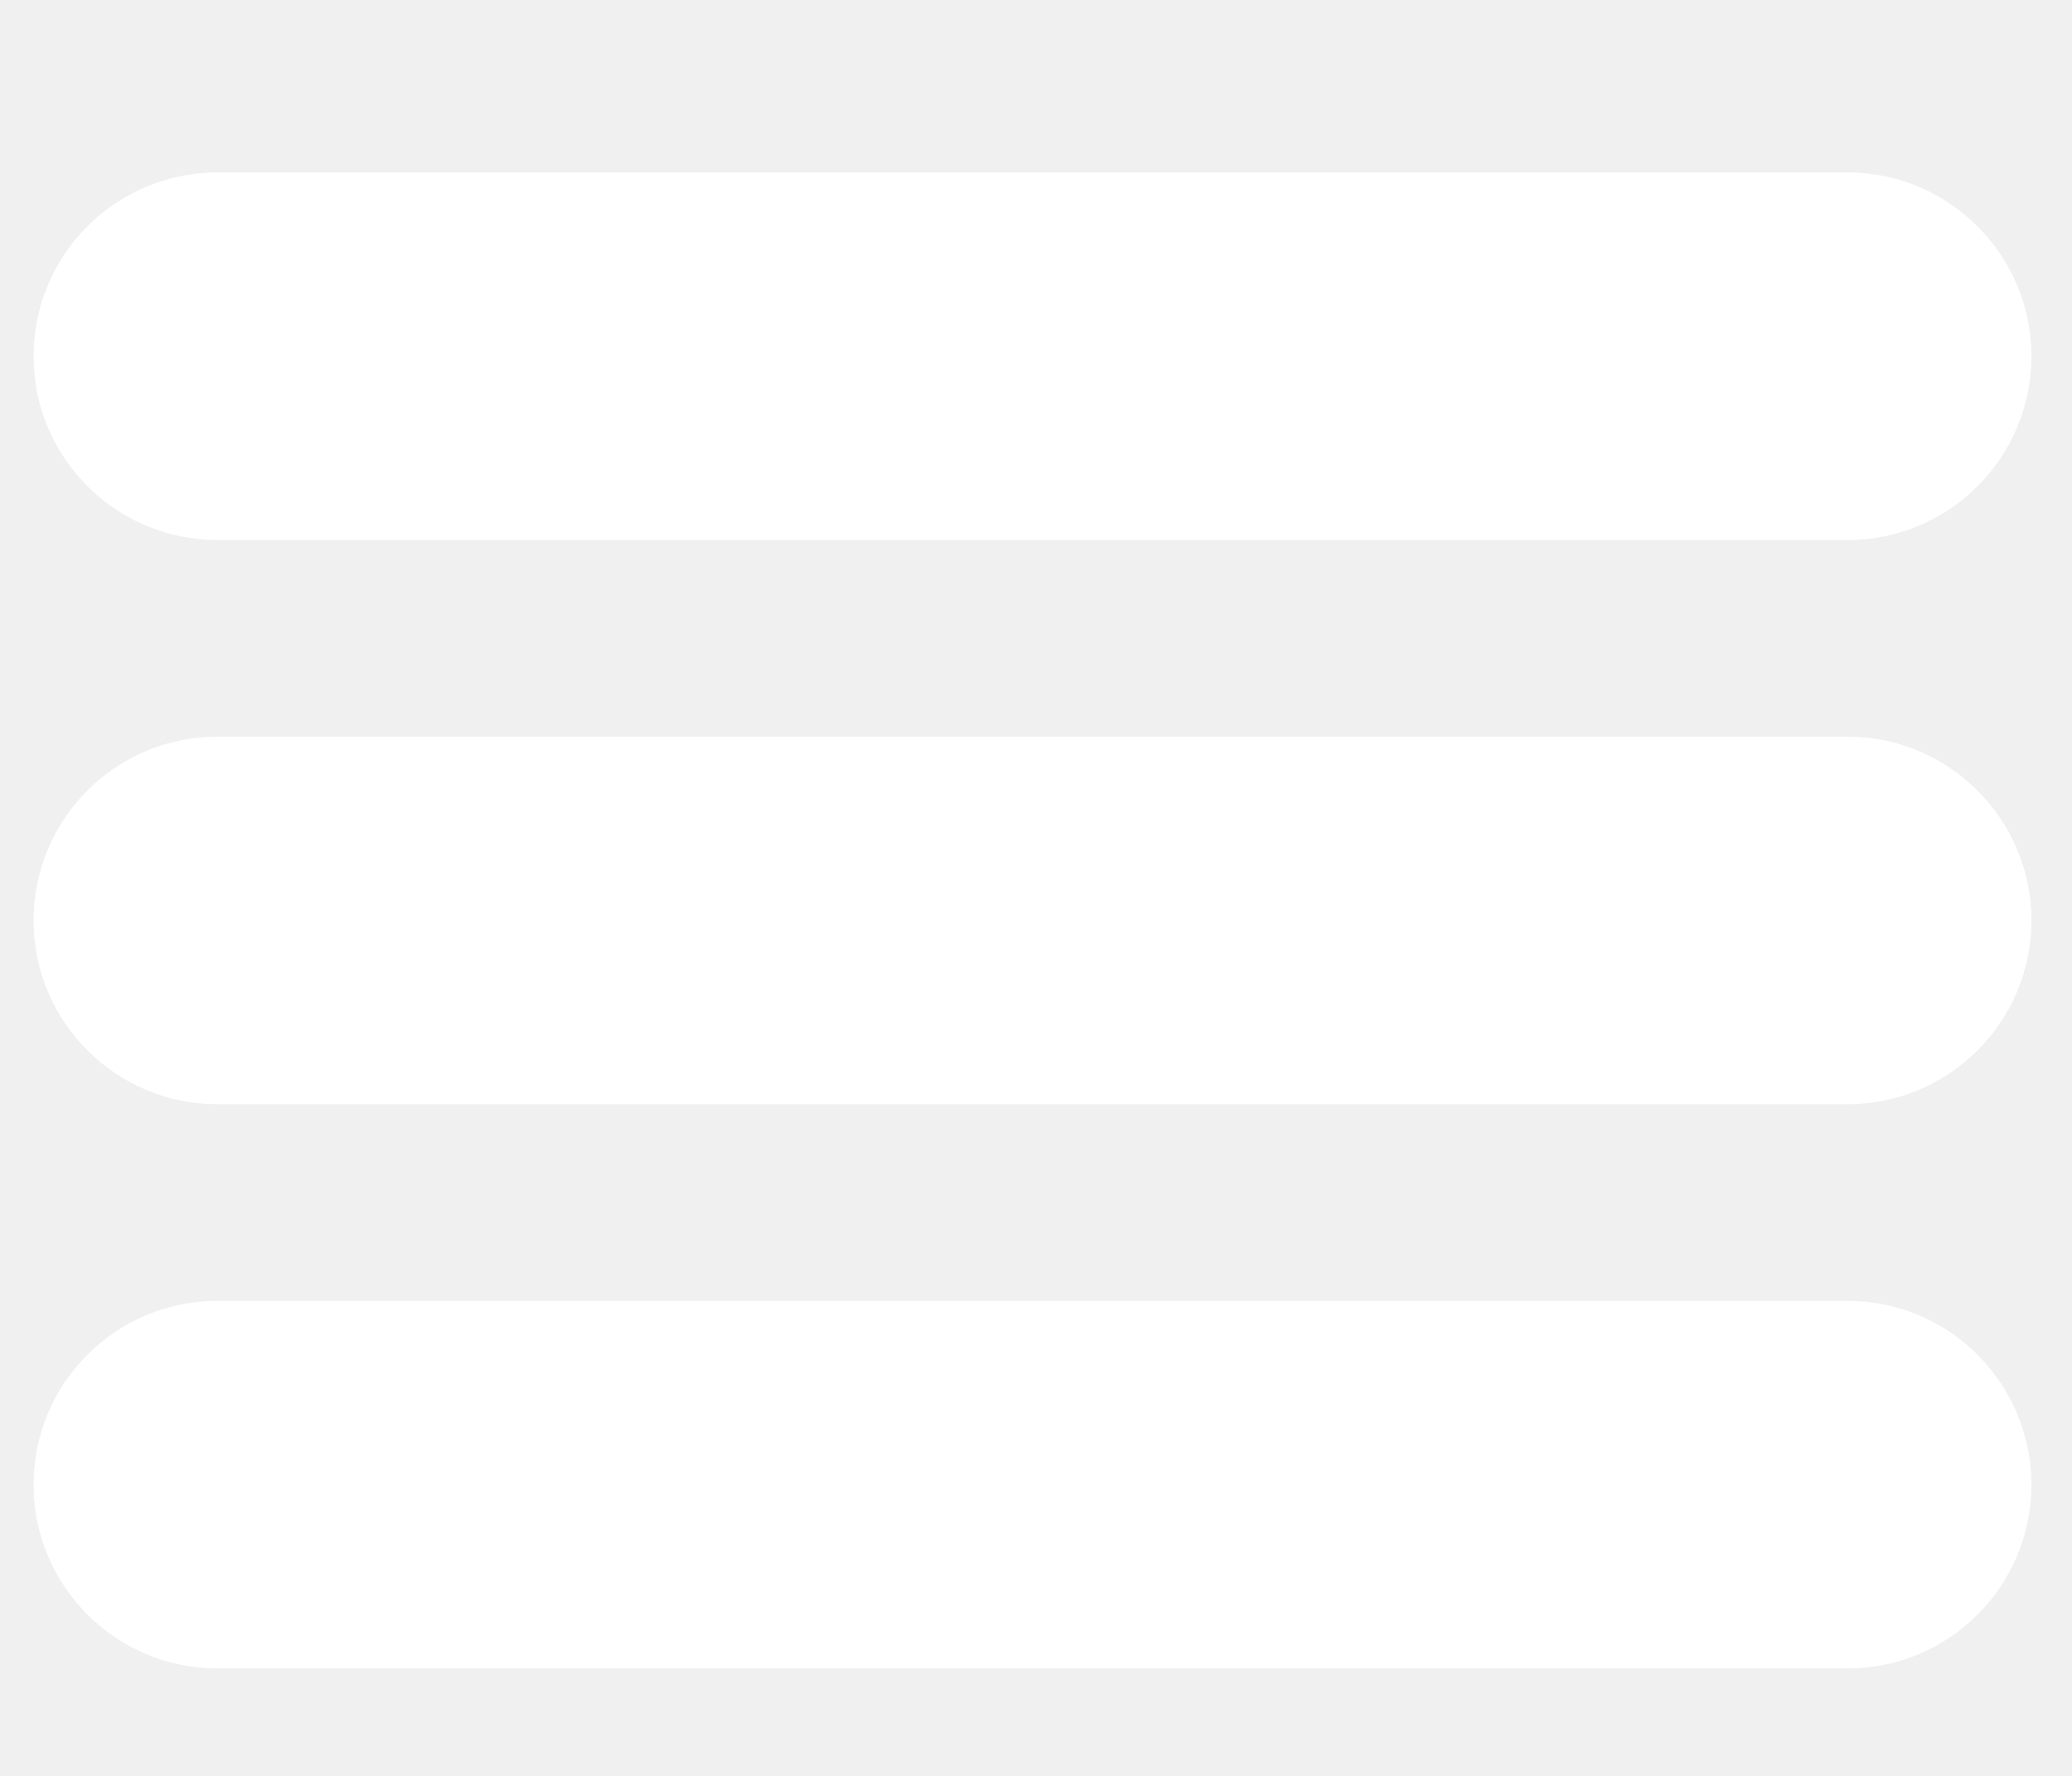
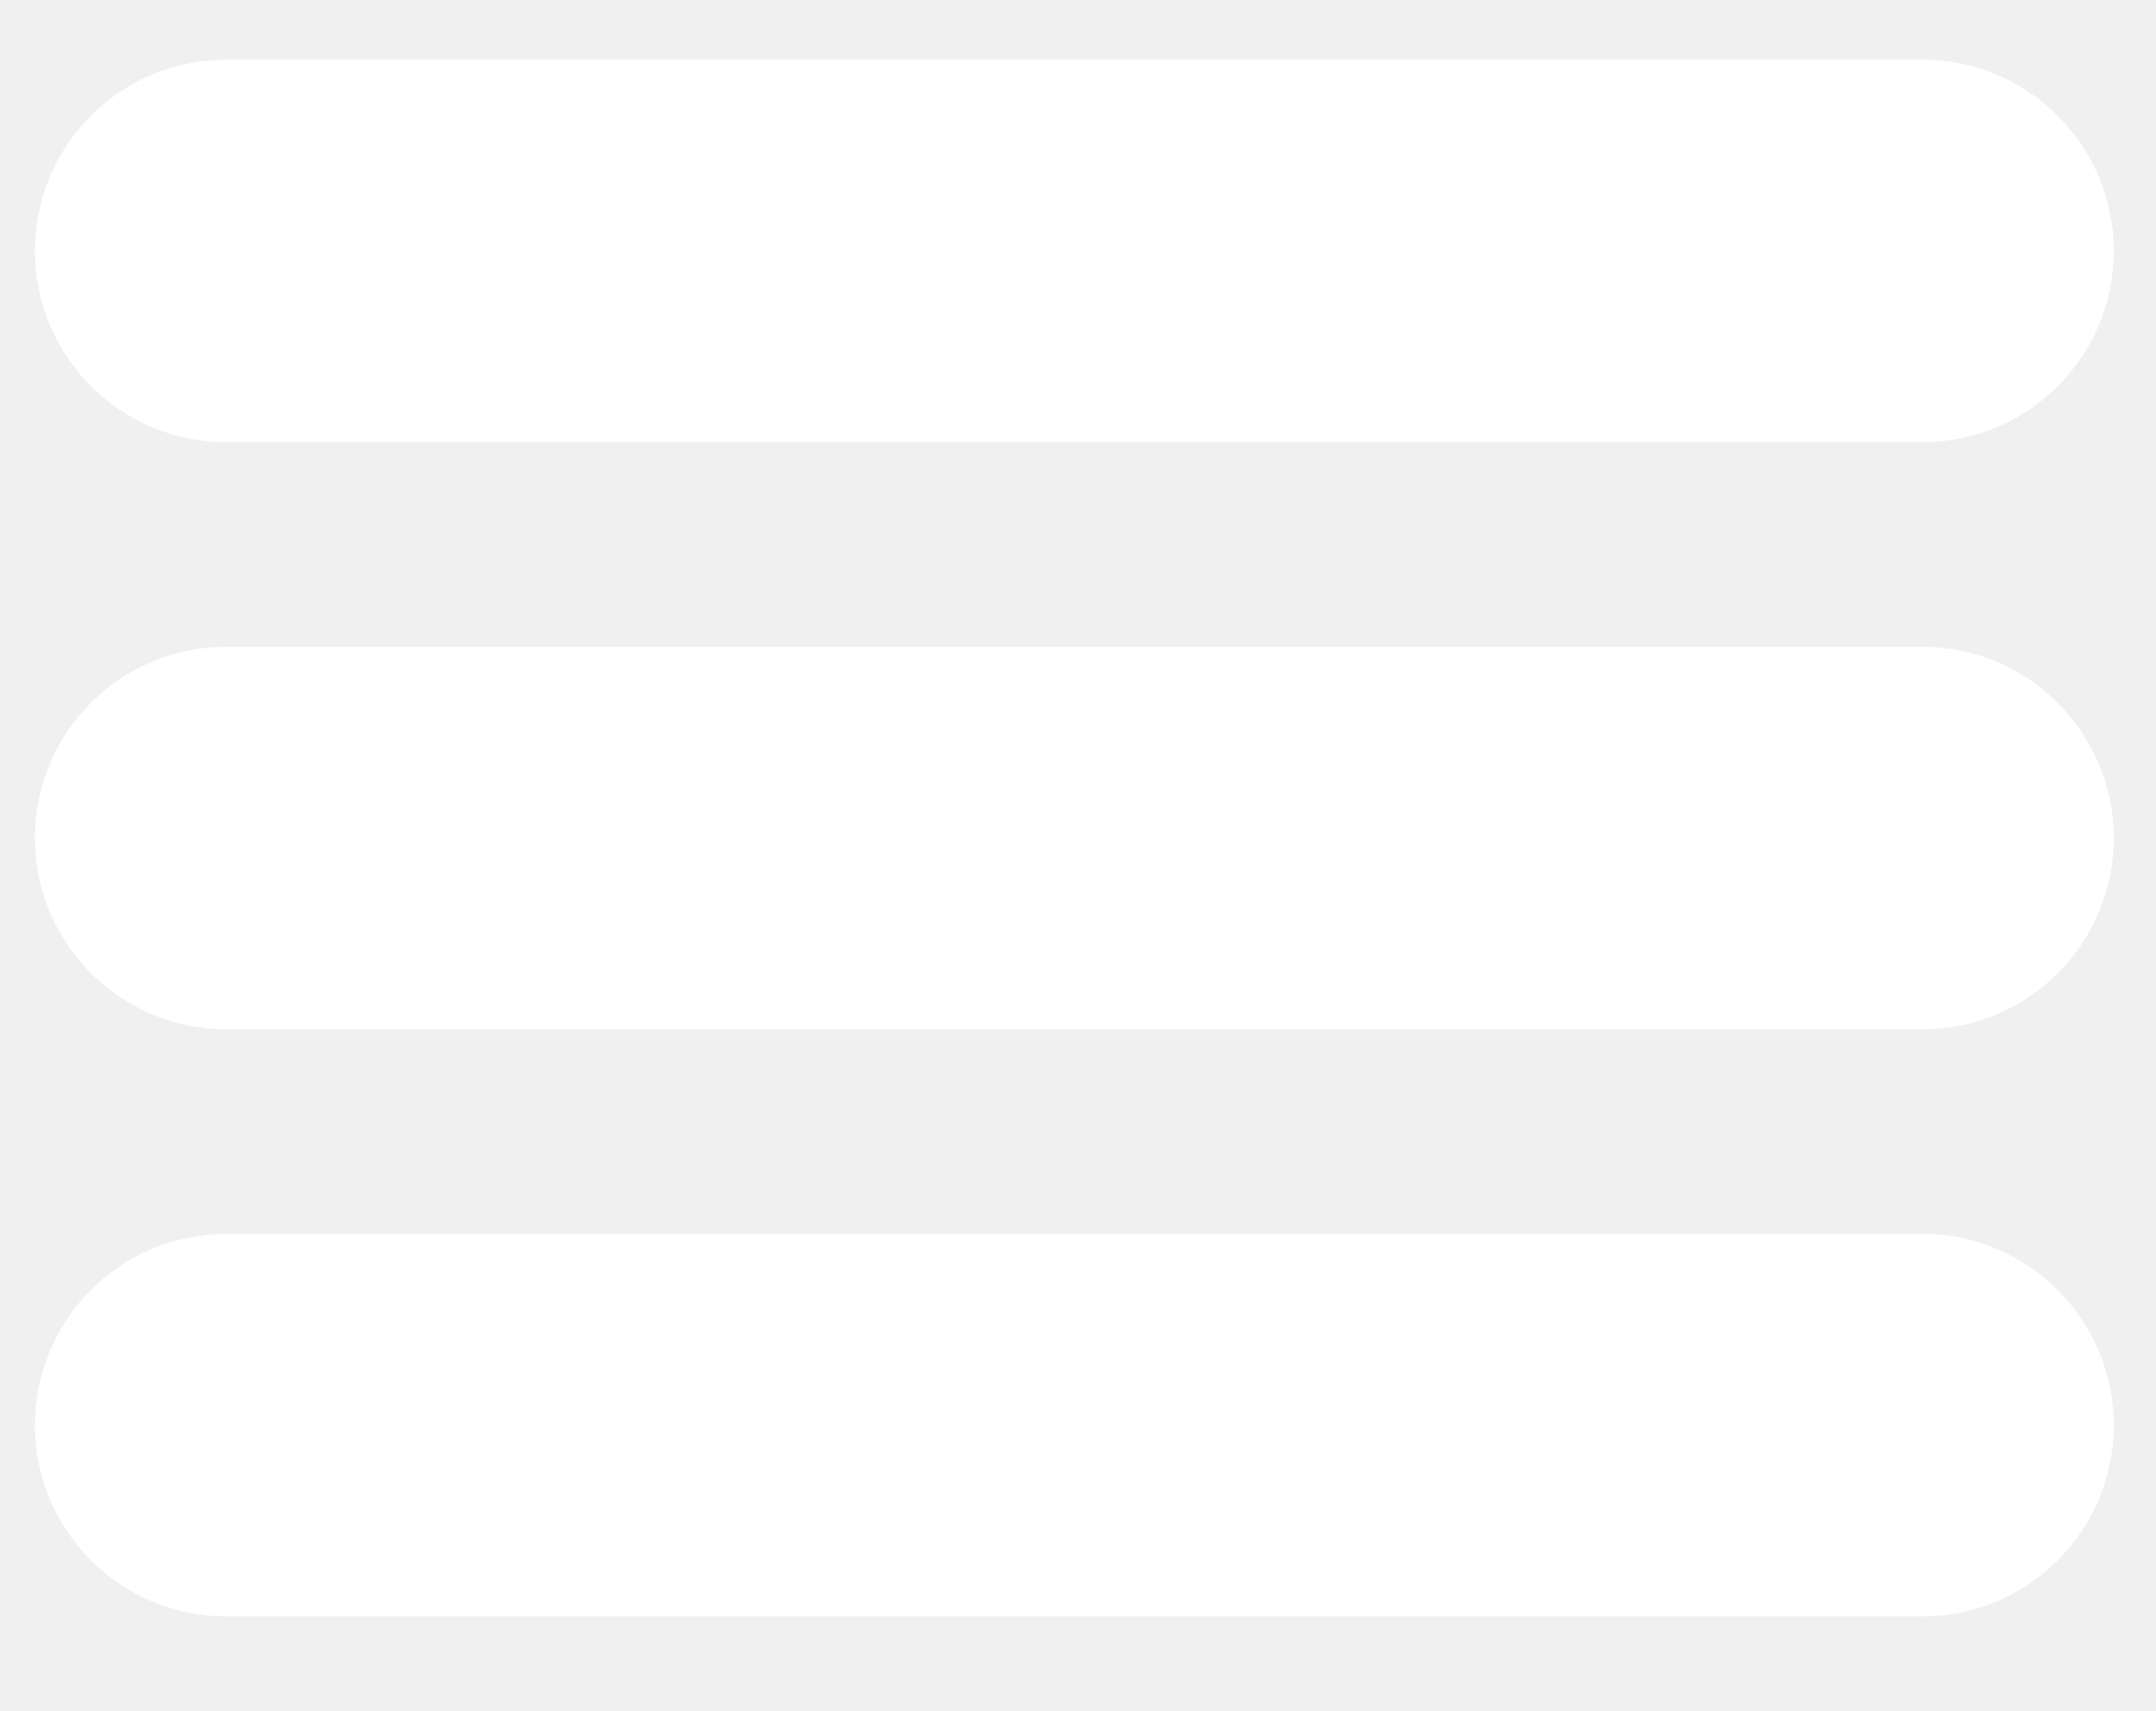
- <svg xmlns="http://www.w3.org/2000/svg" viewBox="0 0 531 455">
-   <path d="M473.5 44.2H55.7c-26 0-47.1 21.1-47.1 47.1s21.1 47.1 47.1 47.1h417.8c26 0 47.1-21.1 47.1-47.1 0-25.9-21.1-47.1-47.1-47.1zm0 144.6H55.7c-26 0-47.1 21.1-47.1 47.1S29.7 283 55.7 283h417.8c26 0 47.1-21.1 47.1-47.1 0-25.9-21.1-47.1-47.1-47.1zm0 144.6H55.7c-26 0-47.1 21.1-47.1 47.1s21.1 47.1 47.1 47.1h417.8c26 0 47.1-21.1 47.1-47.1 0-25.9-21.1-47.1-47.1-47.1z" fill="#fff" />
+ <svg xmlns="http://www.w3.org/2000/svg" viewBox="0 0 531 421.3">
+   <path d="M473.5 14.7H55.7c-26 0-47.1 21.1-47.1 47.1s21.1 47.1 47.1 47.1h417.8c26 0 47.1-21.1 47.1-47.1 0-25.9-21.1-47.1-47.1-47.1zm0 144.6H55.7c-26 0-47.1 21.1-47.1 47.1s21.1 47.1 47.1 47.1h417.8c26 0 47.1-21.1 47.1-47.1 0-25.9-21.1-47.1-47.1-47.1zm0 144.6H55.7c-26 0-47.1 21.1-47.1 47.1s21.1 47.1 47.1 47.1h417.8c26 0 47.1-21.1 47.1-47.1 0-25.9-21.1-47.1-47.1-47.1z" fill="#fff" />
</svg>
